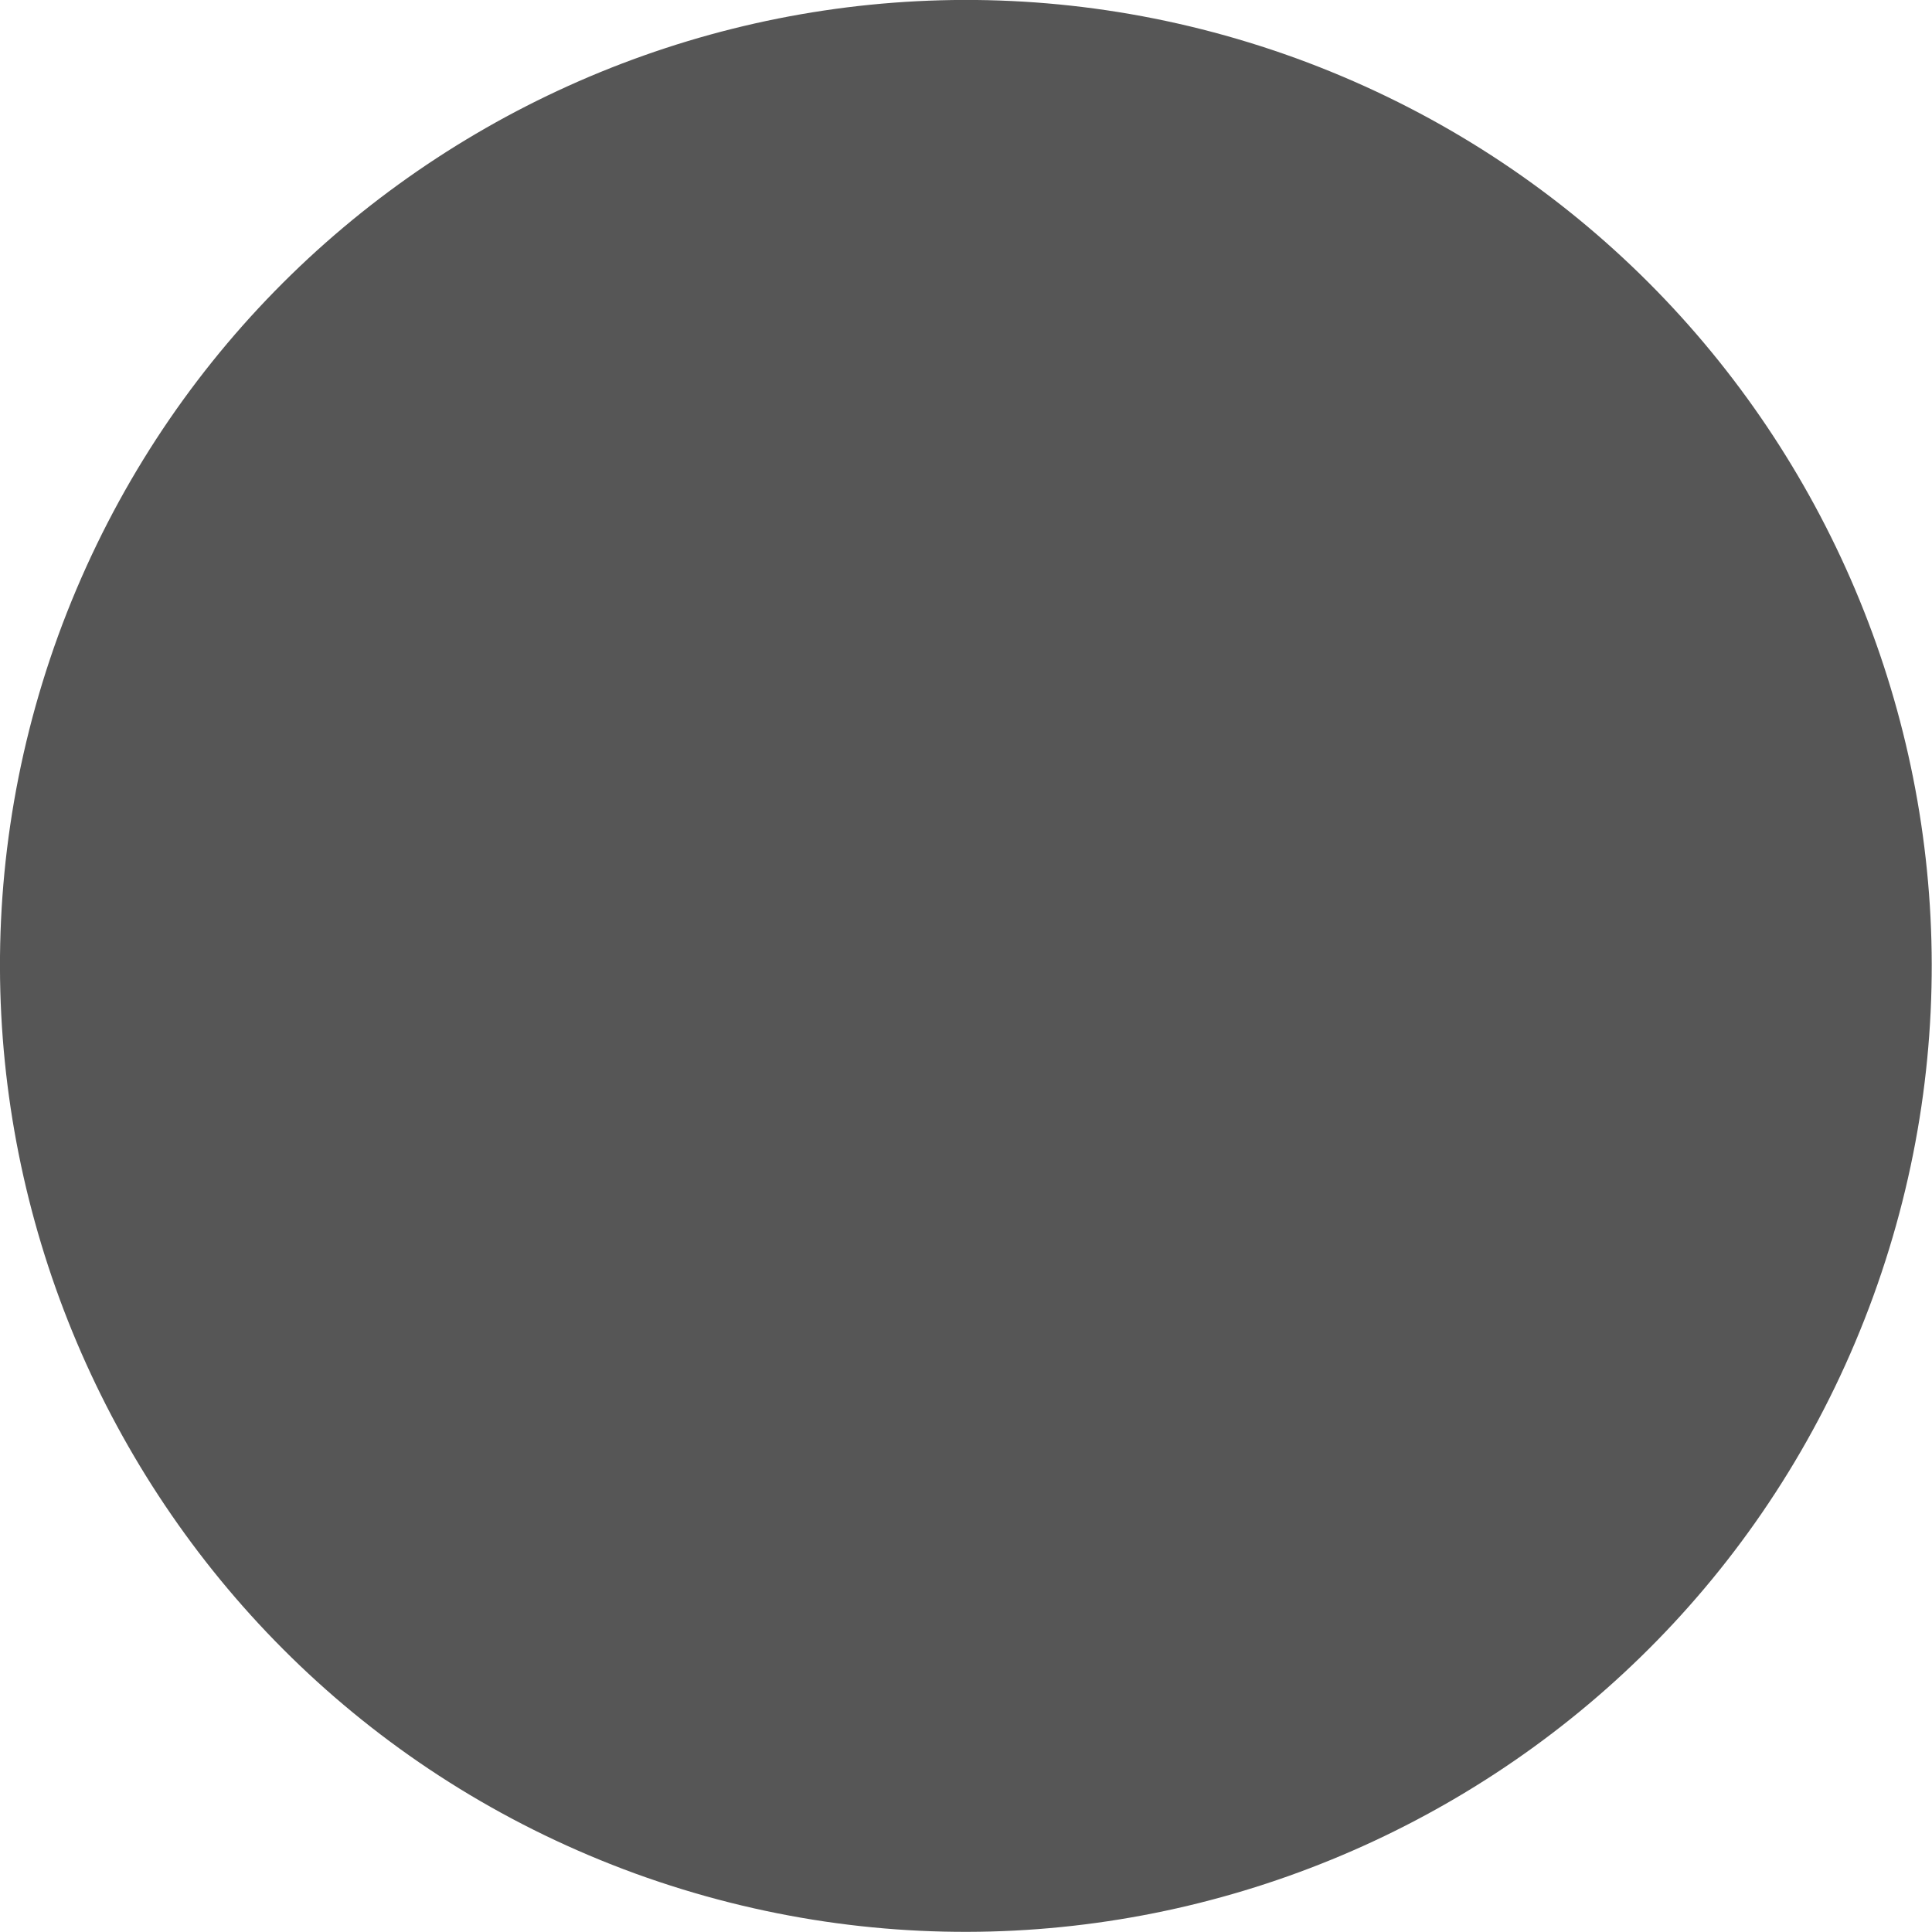
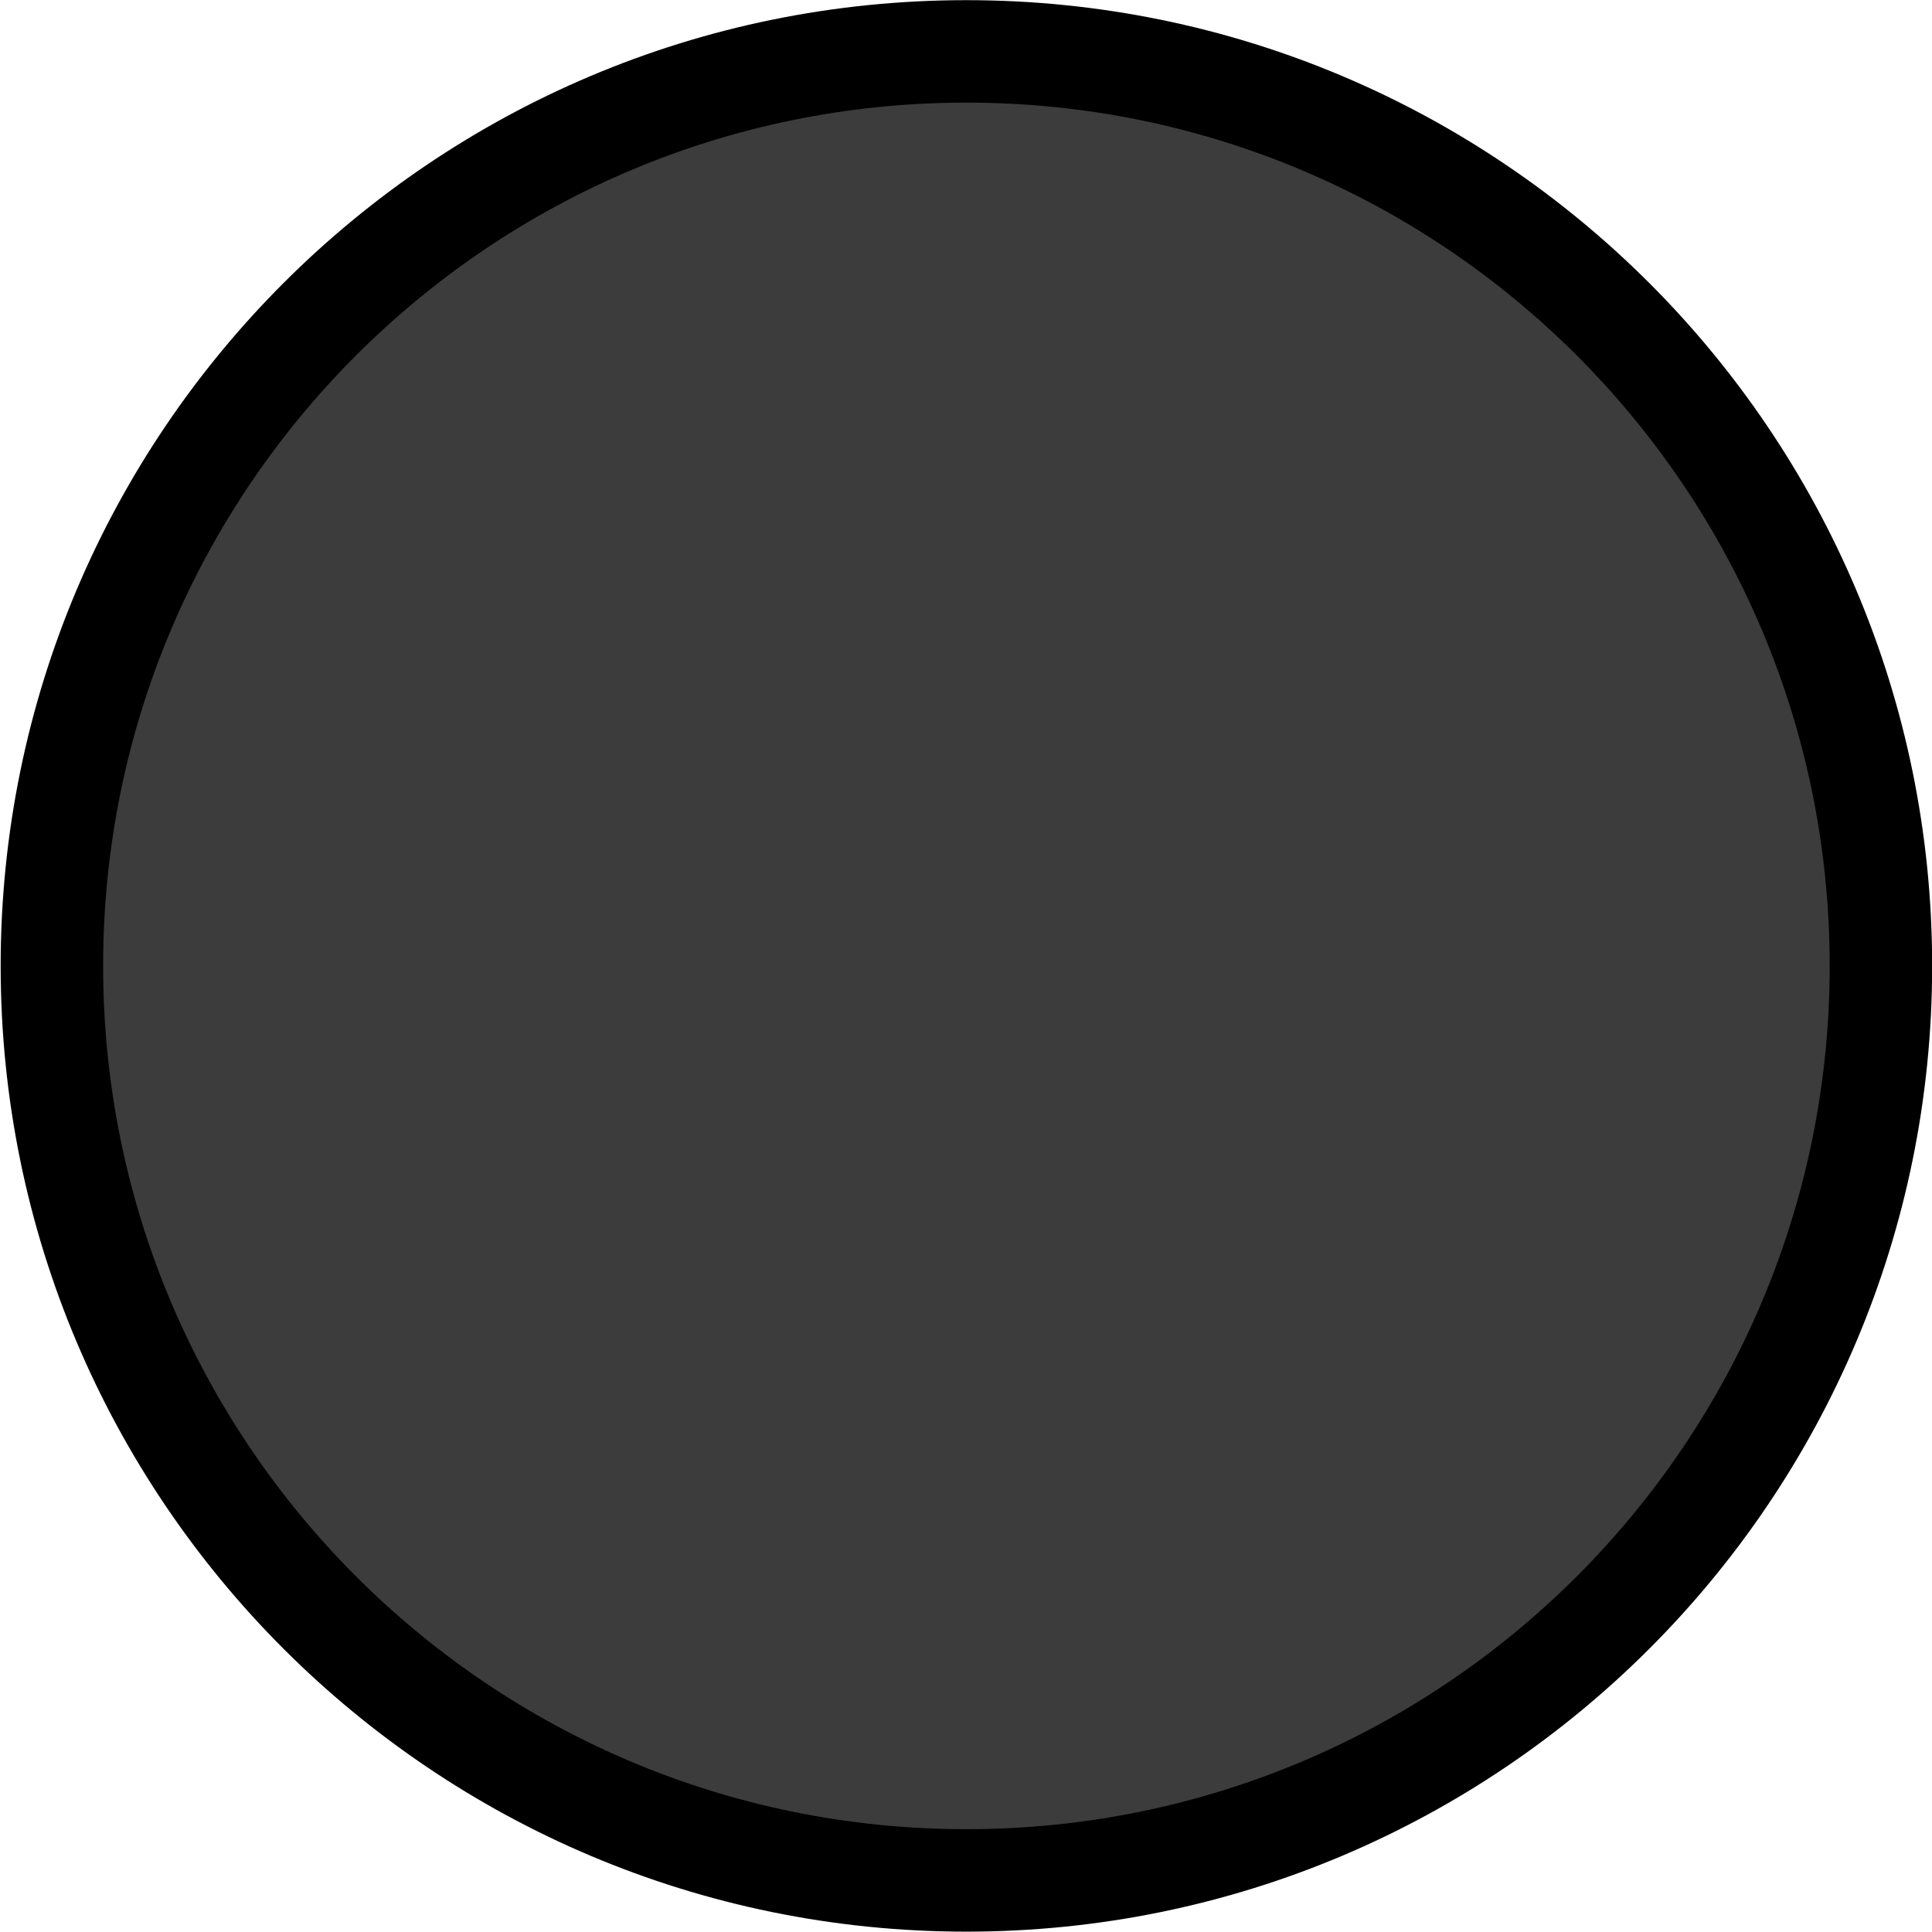
<svg xmlns="http://www.w3.org/2000/svg" width="14.252" height="14.252" viewBox="0 0 3.771 3.771" version="1.1" id="svg7595">
  <defs id="defs7589">
    <clipPath id="clip444">
      <path d="m 1201.582,338.199 h 18 v 18 h -18 z m 0,0" id="path24586" />
    </clipPath>
  </defs>
  <g id="layer1" transform="translate(-46.75571,-68.82469)">
-     <g transform="matrix(0.2645833,0,0,0.2645833,-271.163,-21.64884)" clip-path="url(#clip444)" id="g31387" style="clip-rule:nonzero">
-       <path style="fill:#565656;fill-opacity:1;fill-rule:nonzero;stroke:none;stroke-width:1" d="m 1202.012,346.636 c -1.342,3.696 0.566,7.788 4.258,9.133 3.699,1.342 7.787,-0.563 9.132,-4.259 1.345,-3.699 -0.56,-7.785 -4.258,-9.133 -3.696,-1.342 -7.781,0.56 -9.132,4.259" id="path31385" />
-     </g>
+     <path style="fill:#3c3c3c;fill-opacity:1;stroke:#000000;stroke-width:0.2;stroke-linecap:square;stroke-linejoin:miter;stroke-miterlimit:4;stroke-dasharray:none;stroke-opacity:1;paint-order:fill markers stroke" d="m 50.427,70.71 a 1.785,1.785 0 0 1 -1.785,1.785 1.785,1.785 0 0 1 -1.785,-1.785 1.785,1.785 0 0 1 1.785,-1.785 1.785,1.785 0 0 1 1.785,1.785 z" id="path2706" />
  </g>
</svg>
